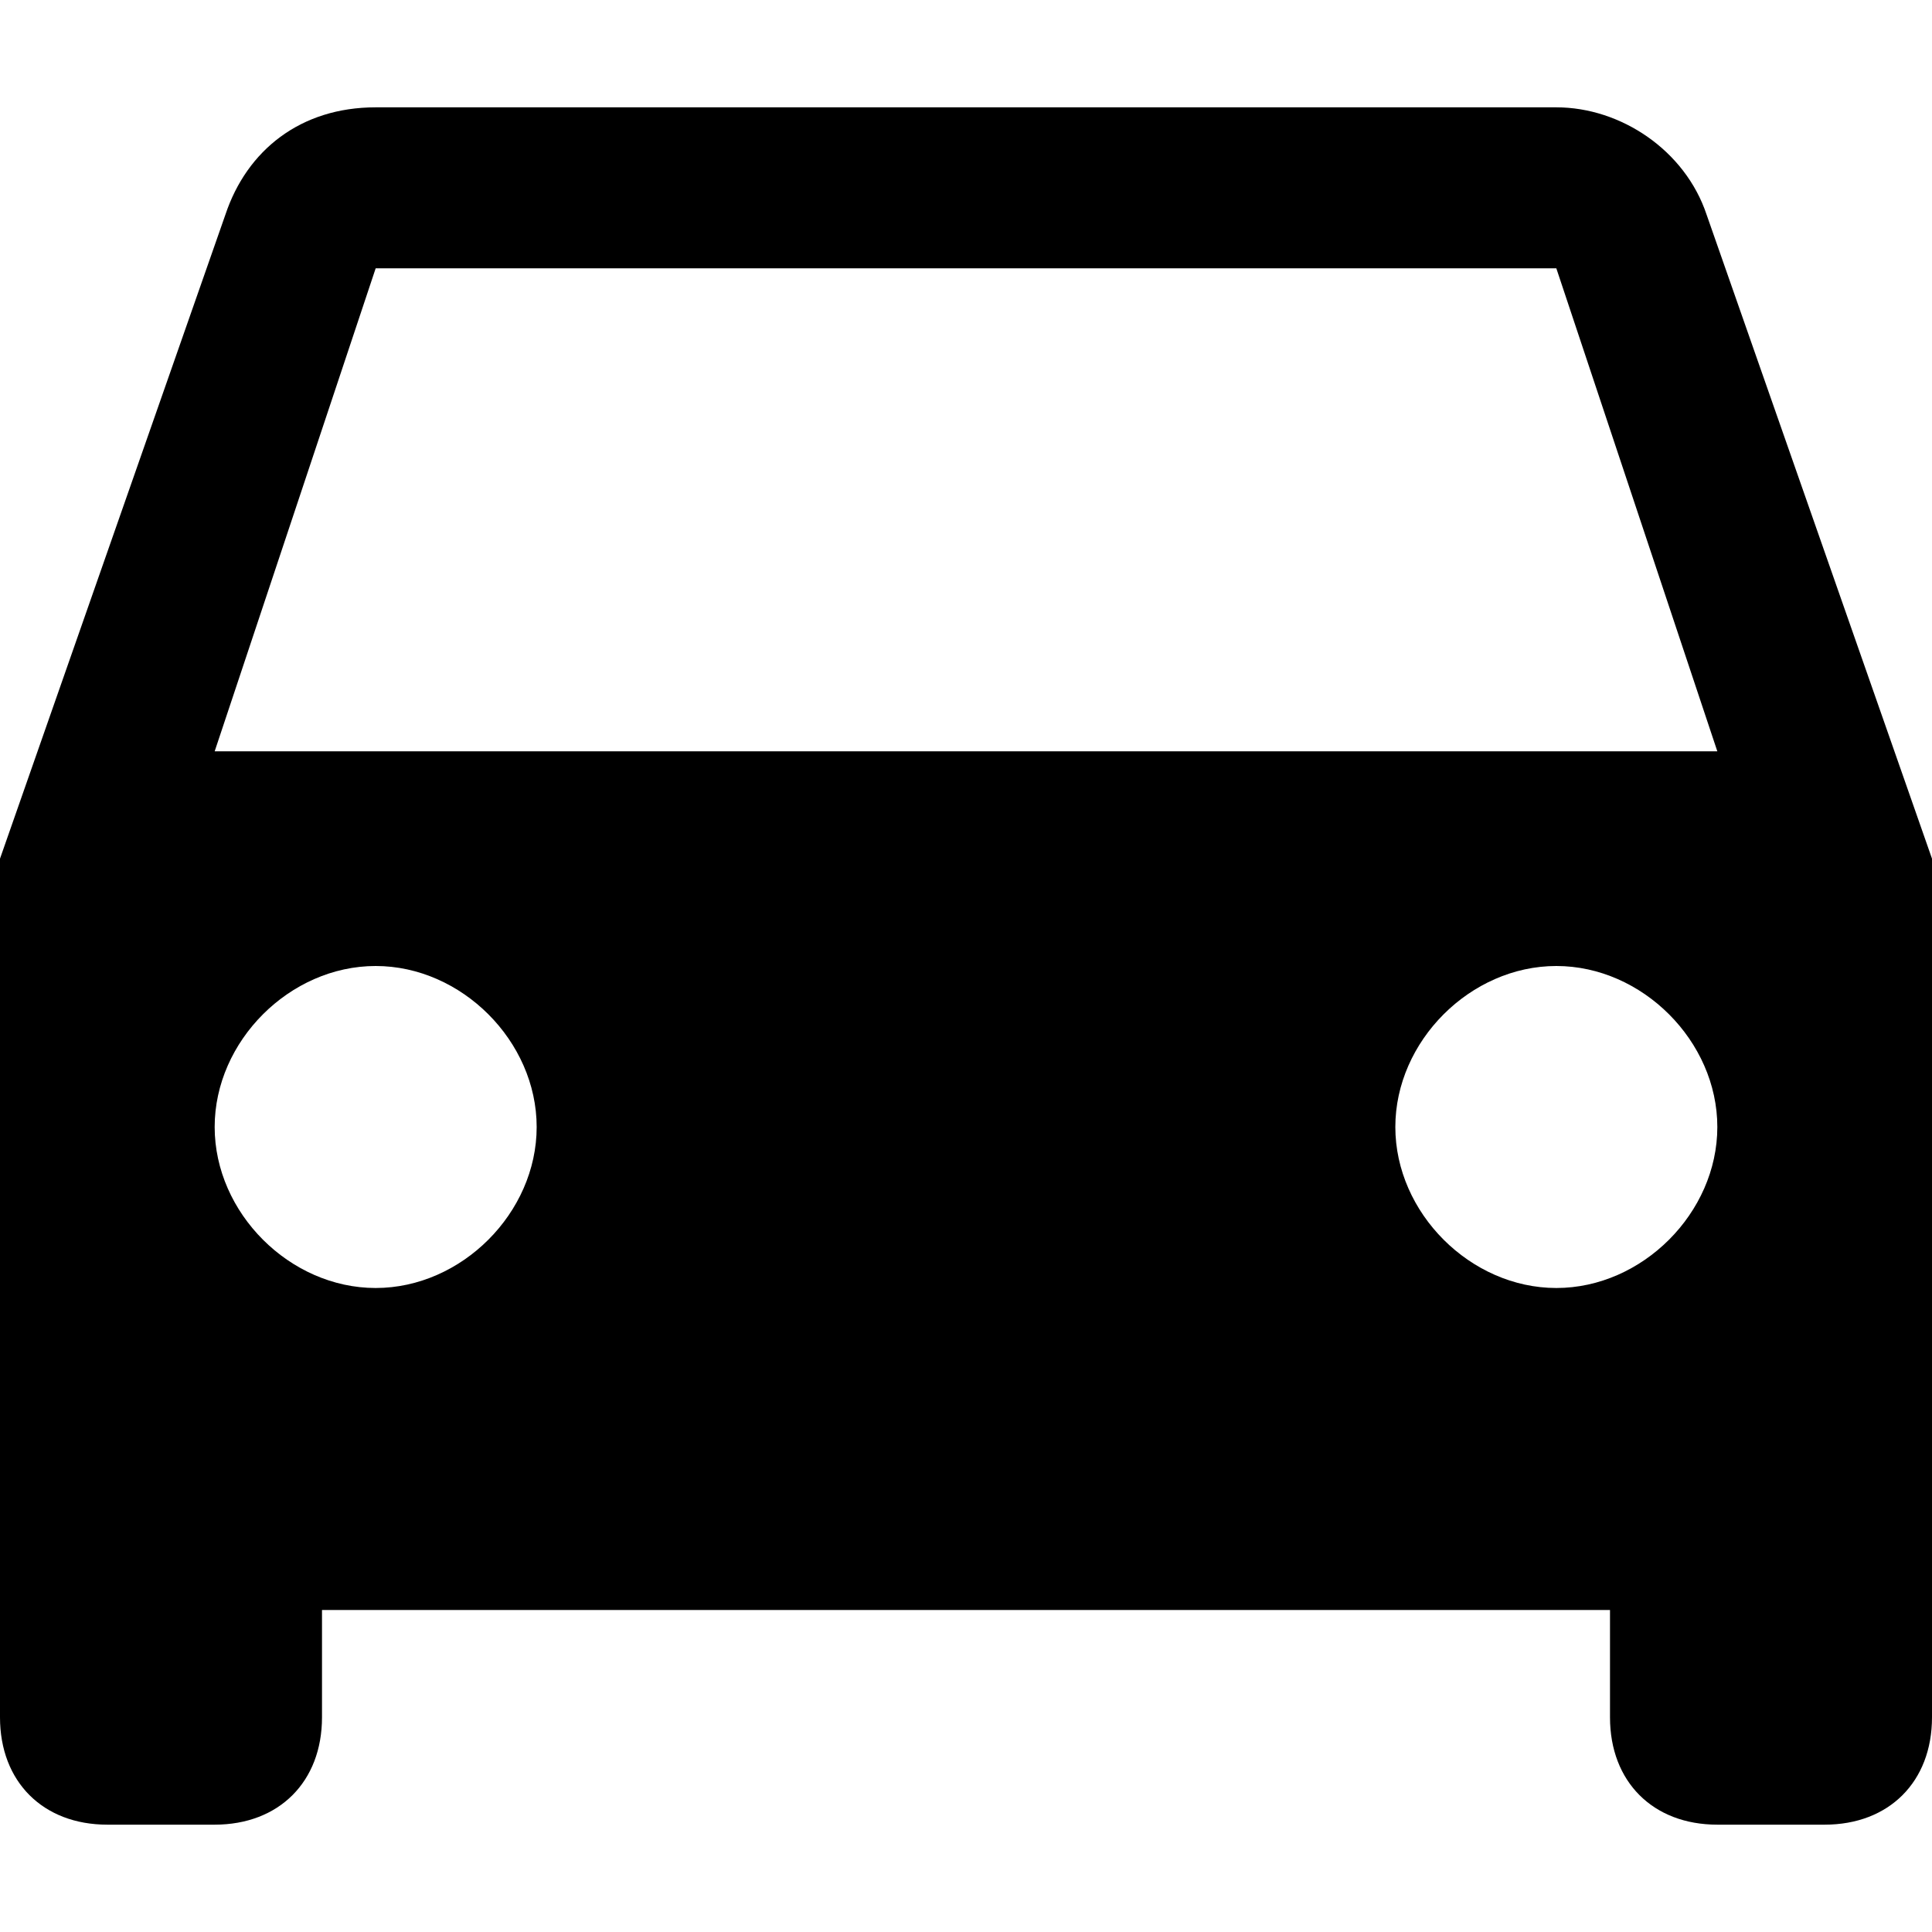
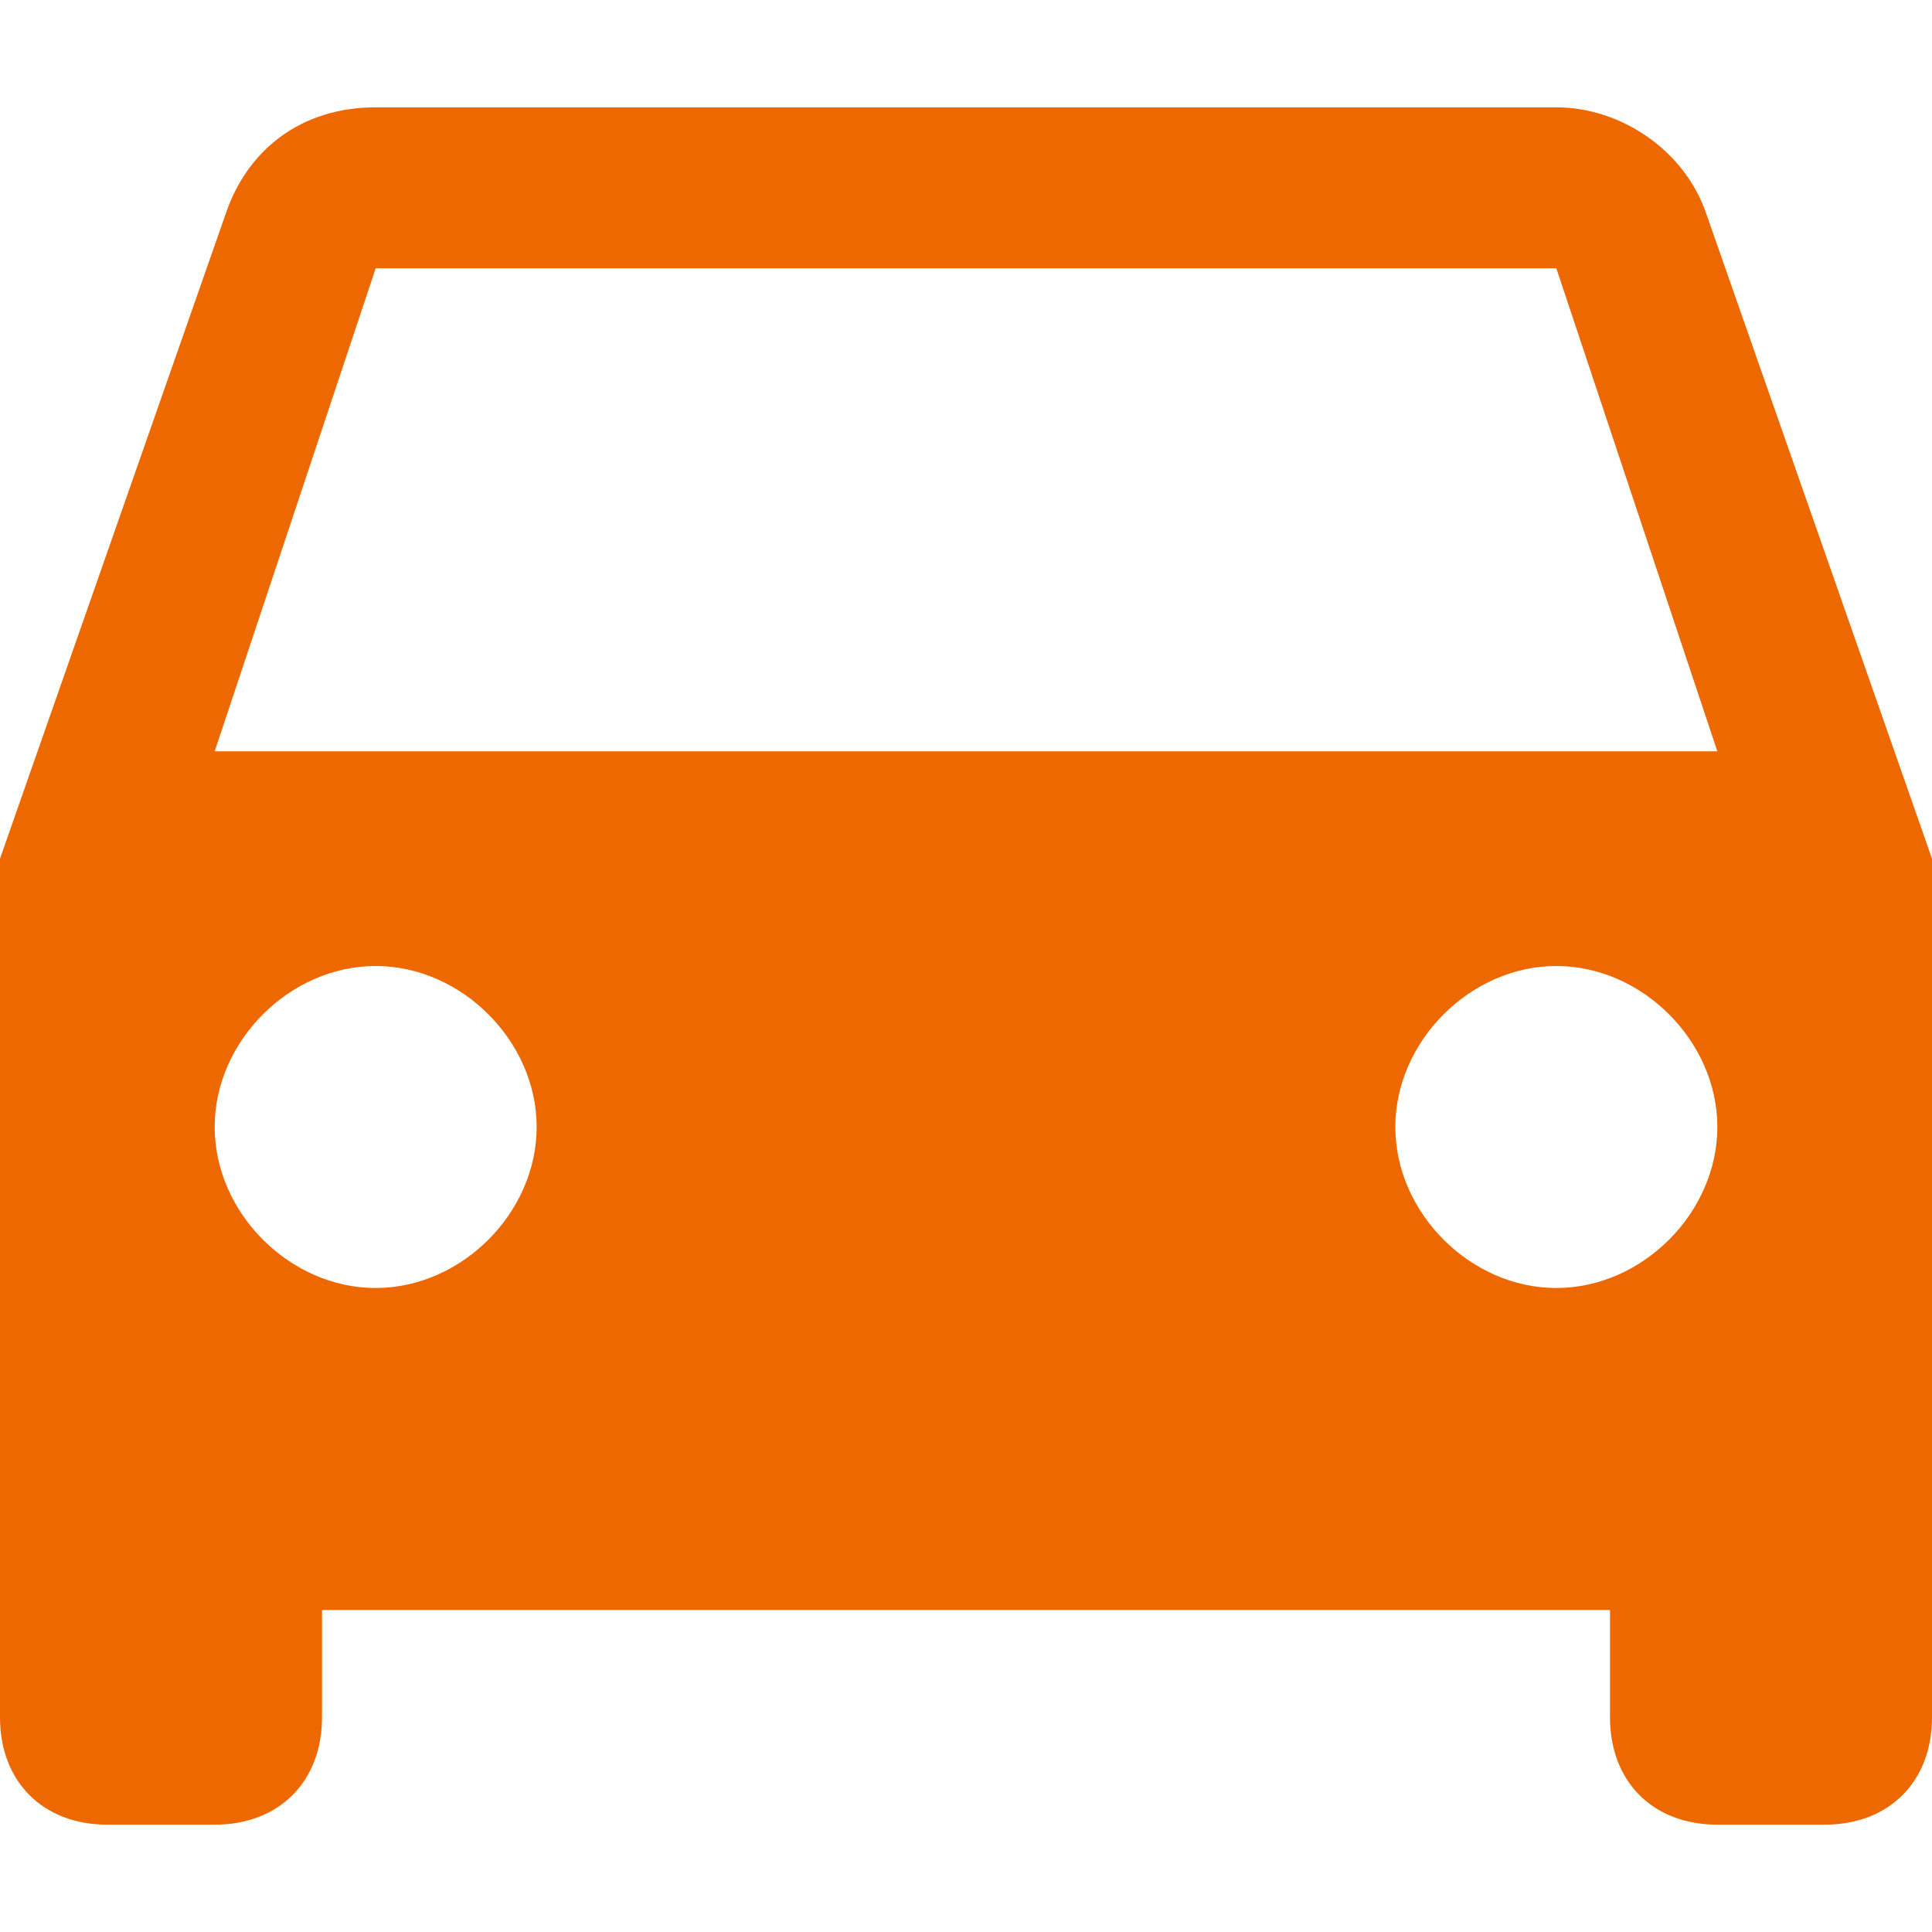
- <svg xmlns="http://www.w3.org/2000/svg" version="1.1" id="Capa_1" x="0px" y="0px" width="459px" height="459px" viewBox="0 0 459 459" style="enable-background:new 0 0 459 459;" xml:space="preserve">
-   <g>
-     <g id="time-to-leave">
-       <path d="M405.45,51c-5.101-15.3-20.4-25.5-35.7-25.5H89.25c-17.85,0-30.6,10.2-35.7,25.5L0,204v204c0,15.3,10.2,25.5,25.5,25.5H51    c15.3,0,25.5-10.2,25.5-25.5v-25.5h306V408c0,15.3,10.2,25.5,25.5,25.5h25.5c15.3,0,25.5-10.2,25.5-25.5V204L405.45,51z     M89.25,306C68.85,306,51,288.15,51,267.75s17.85-38.25,38.25-38.25s38.25,17.85,38.25,38.25S109.65,306,89.25,306z M369.75,306    c-20.4,0-38.25-17.85-38.25-38.25s17.85-38.25,38.25-38.25S408,247.35,408,267.75S390.15,306,369.75,306z M51,178.5L89.25,63.75    h280.5L408,178.5H51z" />
-     </g>
-   </g>
-   <g>
- </g>
-   <g>
- </g>
-   <g>
- </g>
-   <g>
- </g>
-   <g>
- </g>
-   <g>
- </g>
-   <g>
- </g>
-   <g>
- </g>
-   <g>
- </g>
-   <g>
- </g>
-   <g>
- </g>
-   <g>
- </g>
-   <g>
- </g>
-   <g>
- </g>
-   <g>
- </g>
+ <svg xmlns="http://www.w3.org/2000/svg" width="13" height="13" viewBox="0 0 459 459" fill="#ee6800">
+   <path d="M405.45 51c-5.1-15.3-20.4-25.5-35.7-25.5H89.25c-17.85 0-30.6 10.2-35.7 25.5L0 204v204c0 15.3 10.2 25.5 25.5 25.5H51c15.3 0 25.5-10.2 25.5-25.5v-25.5h306V408c0 15.3 10.2 25.5 25.5 25.5h25.5c15.3 0 25.5-10.2 25.5-25.5V204L405.45 51zM89.25 306C68.85 306 51 288.15 51 267.75s17.85-38.25 38.25-38.25 38.25 17.85 38.25 38.25S109.65 306 89.25 306zm280.5 0c-20.4 0-38.25-17.85-38.25-38.25s17.85-38.25 38.25-38.25S408 247.35 408 267.75 390.15 306 369.75 306zM51 178.5L89.25 63.75h280.5L408 178.5H51z" />
</svg>
